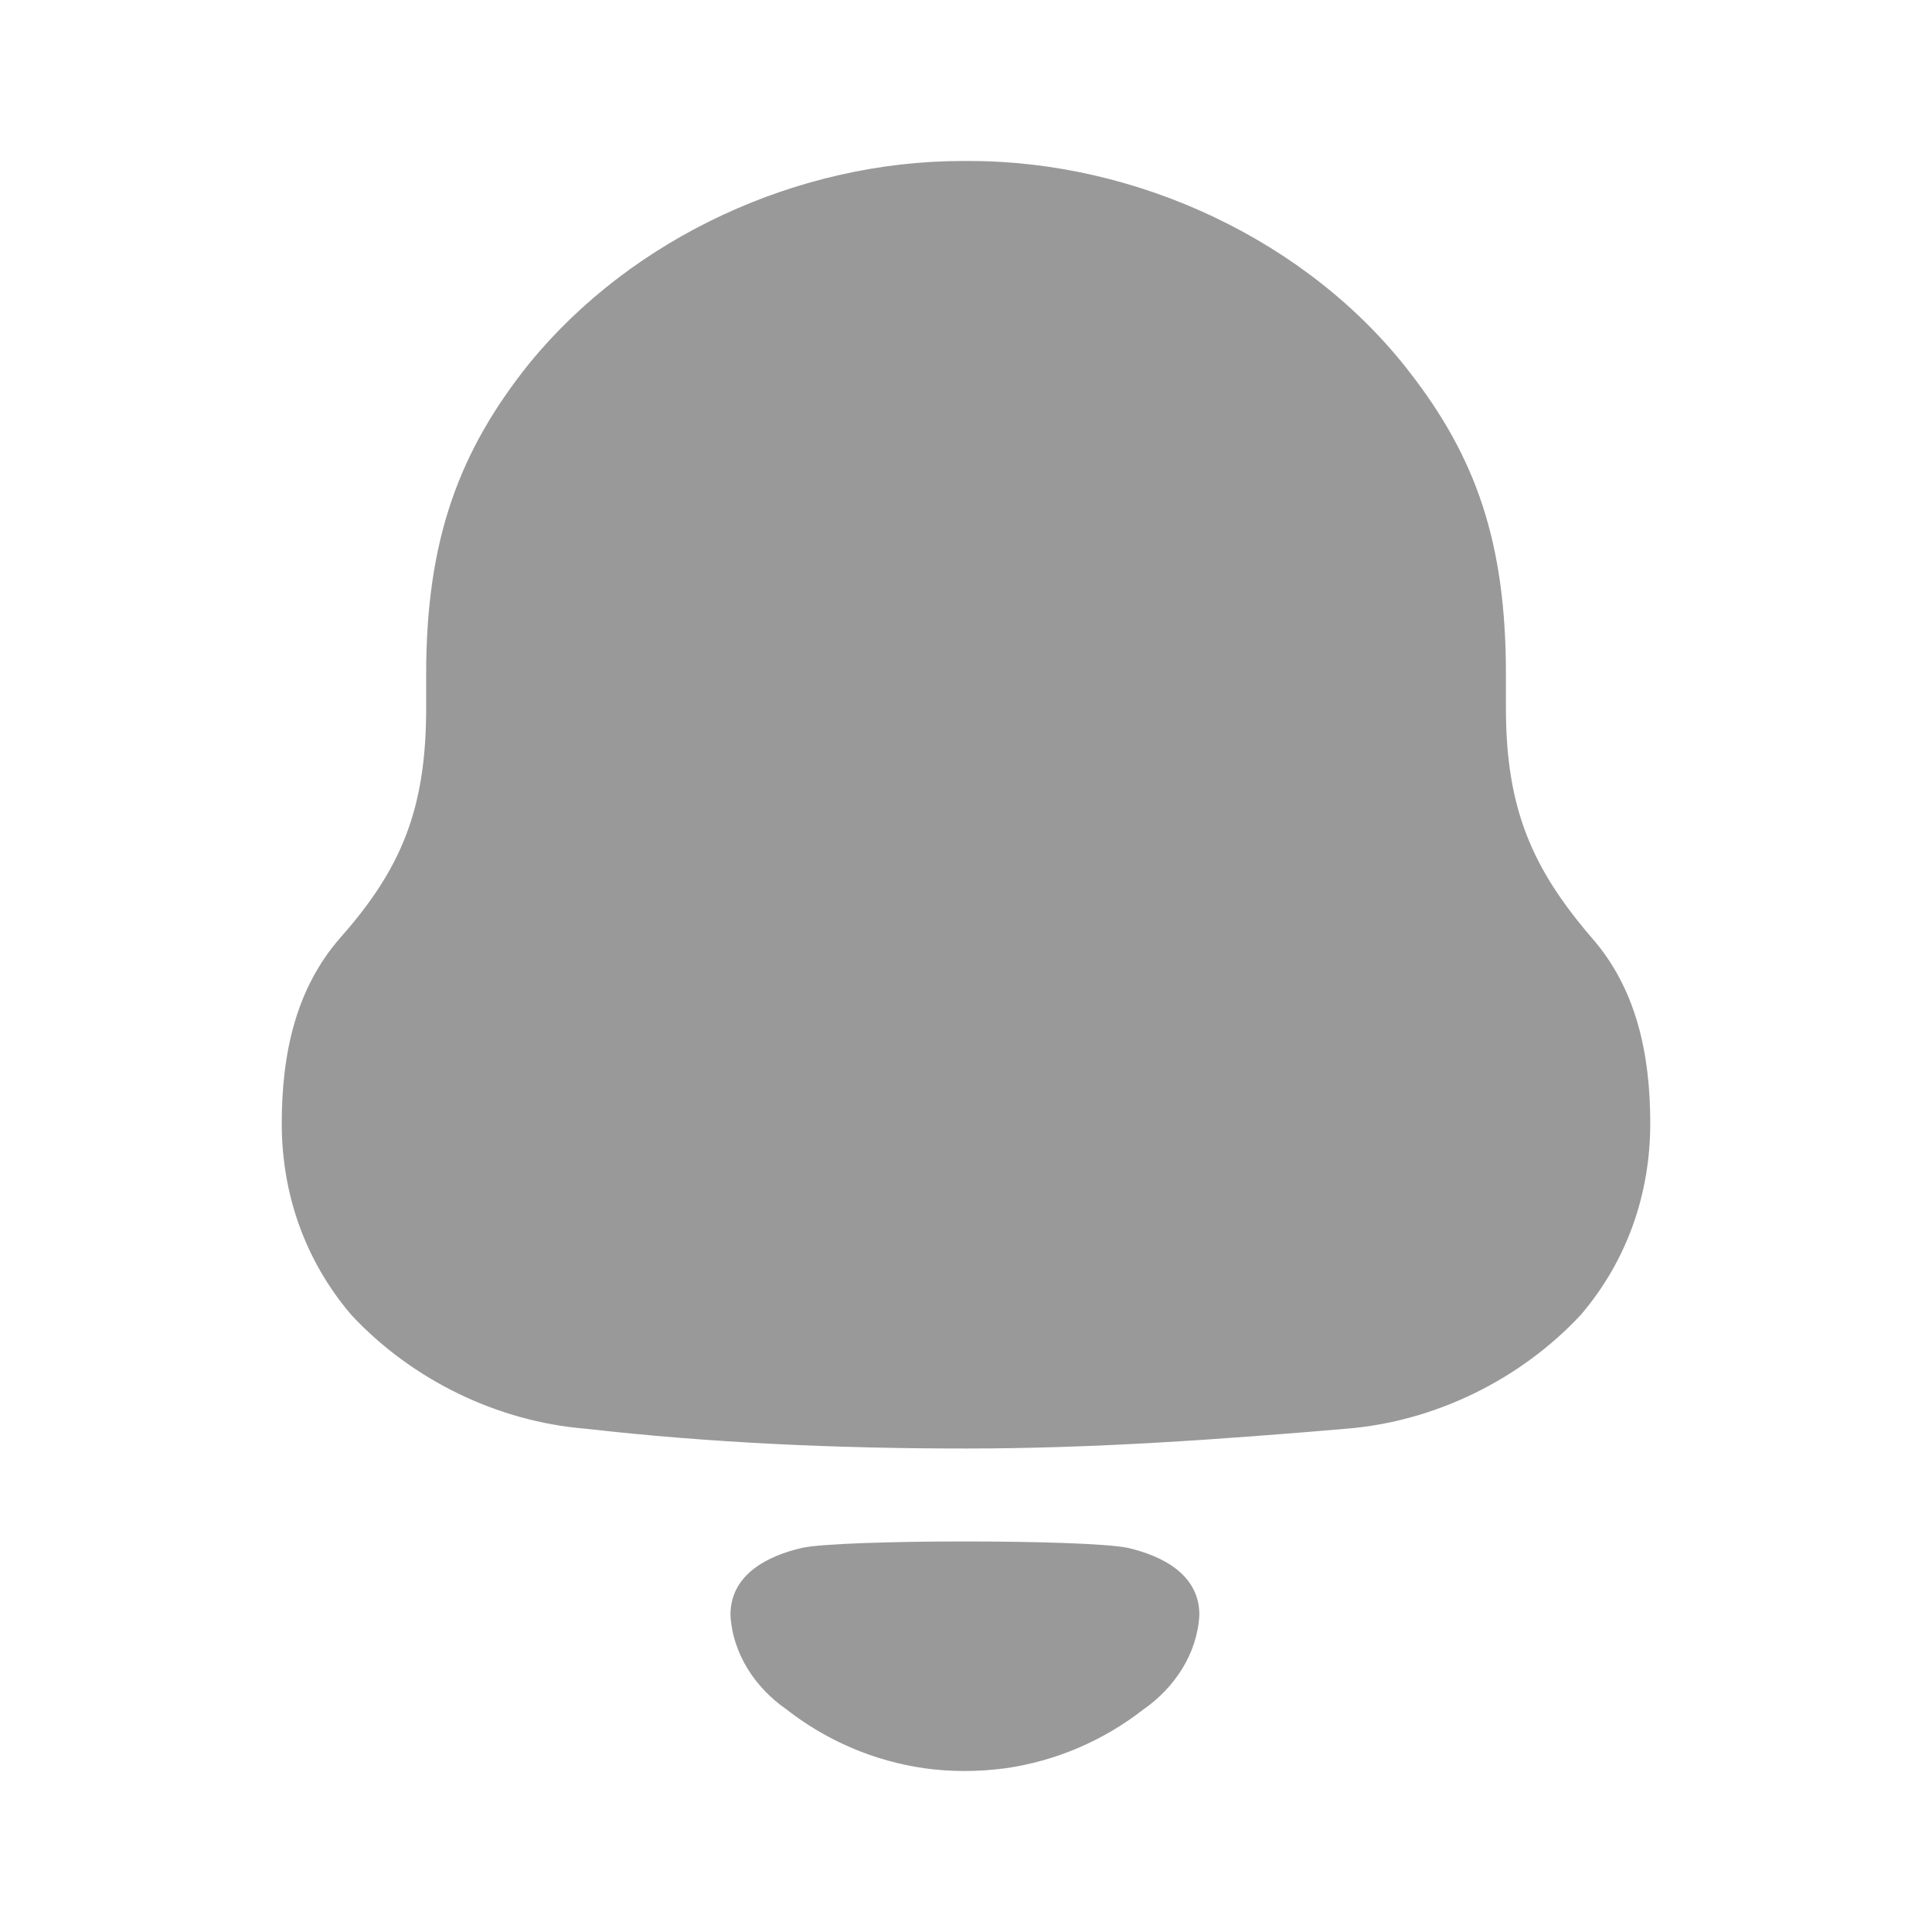
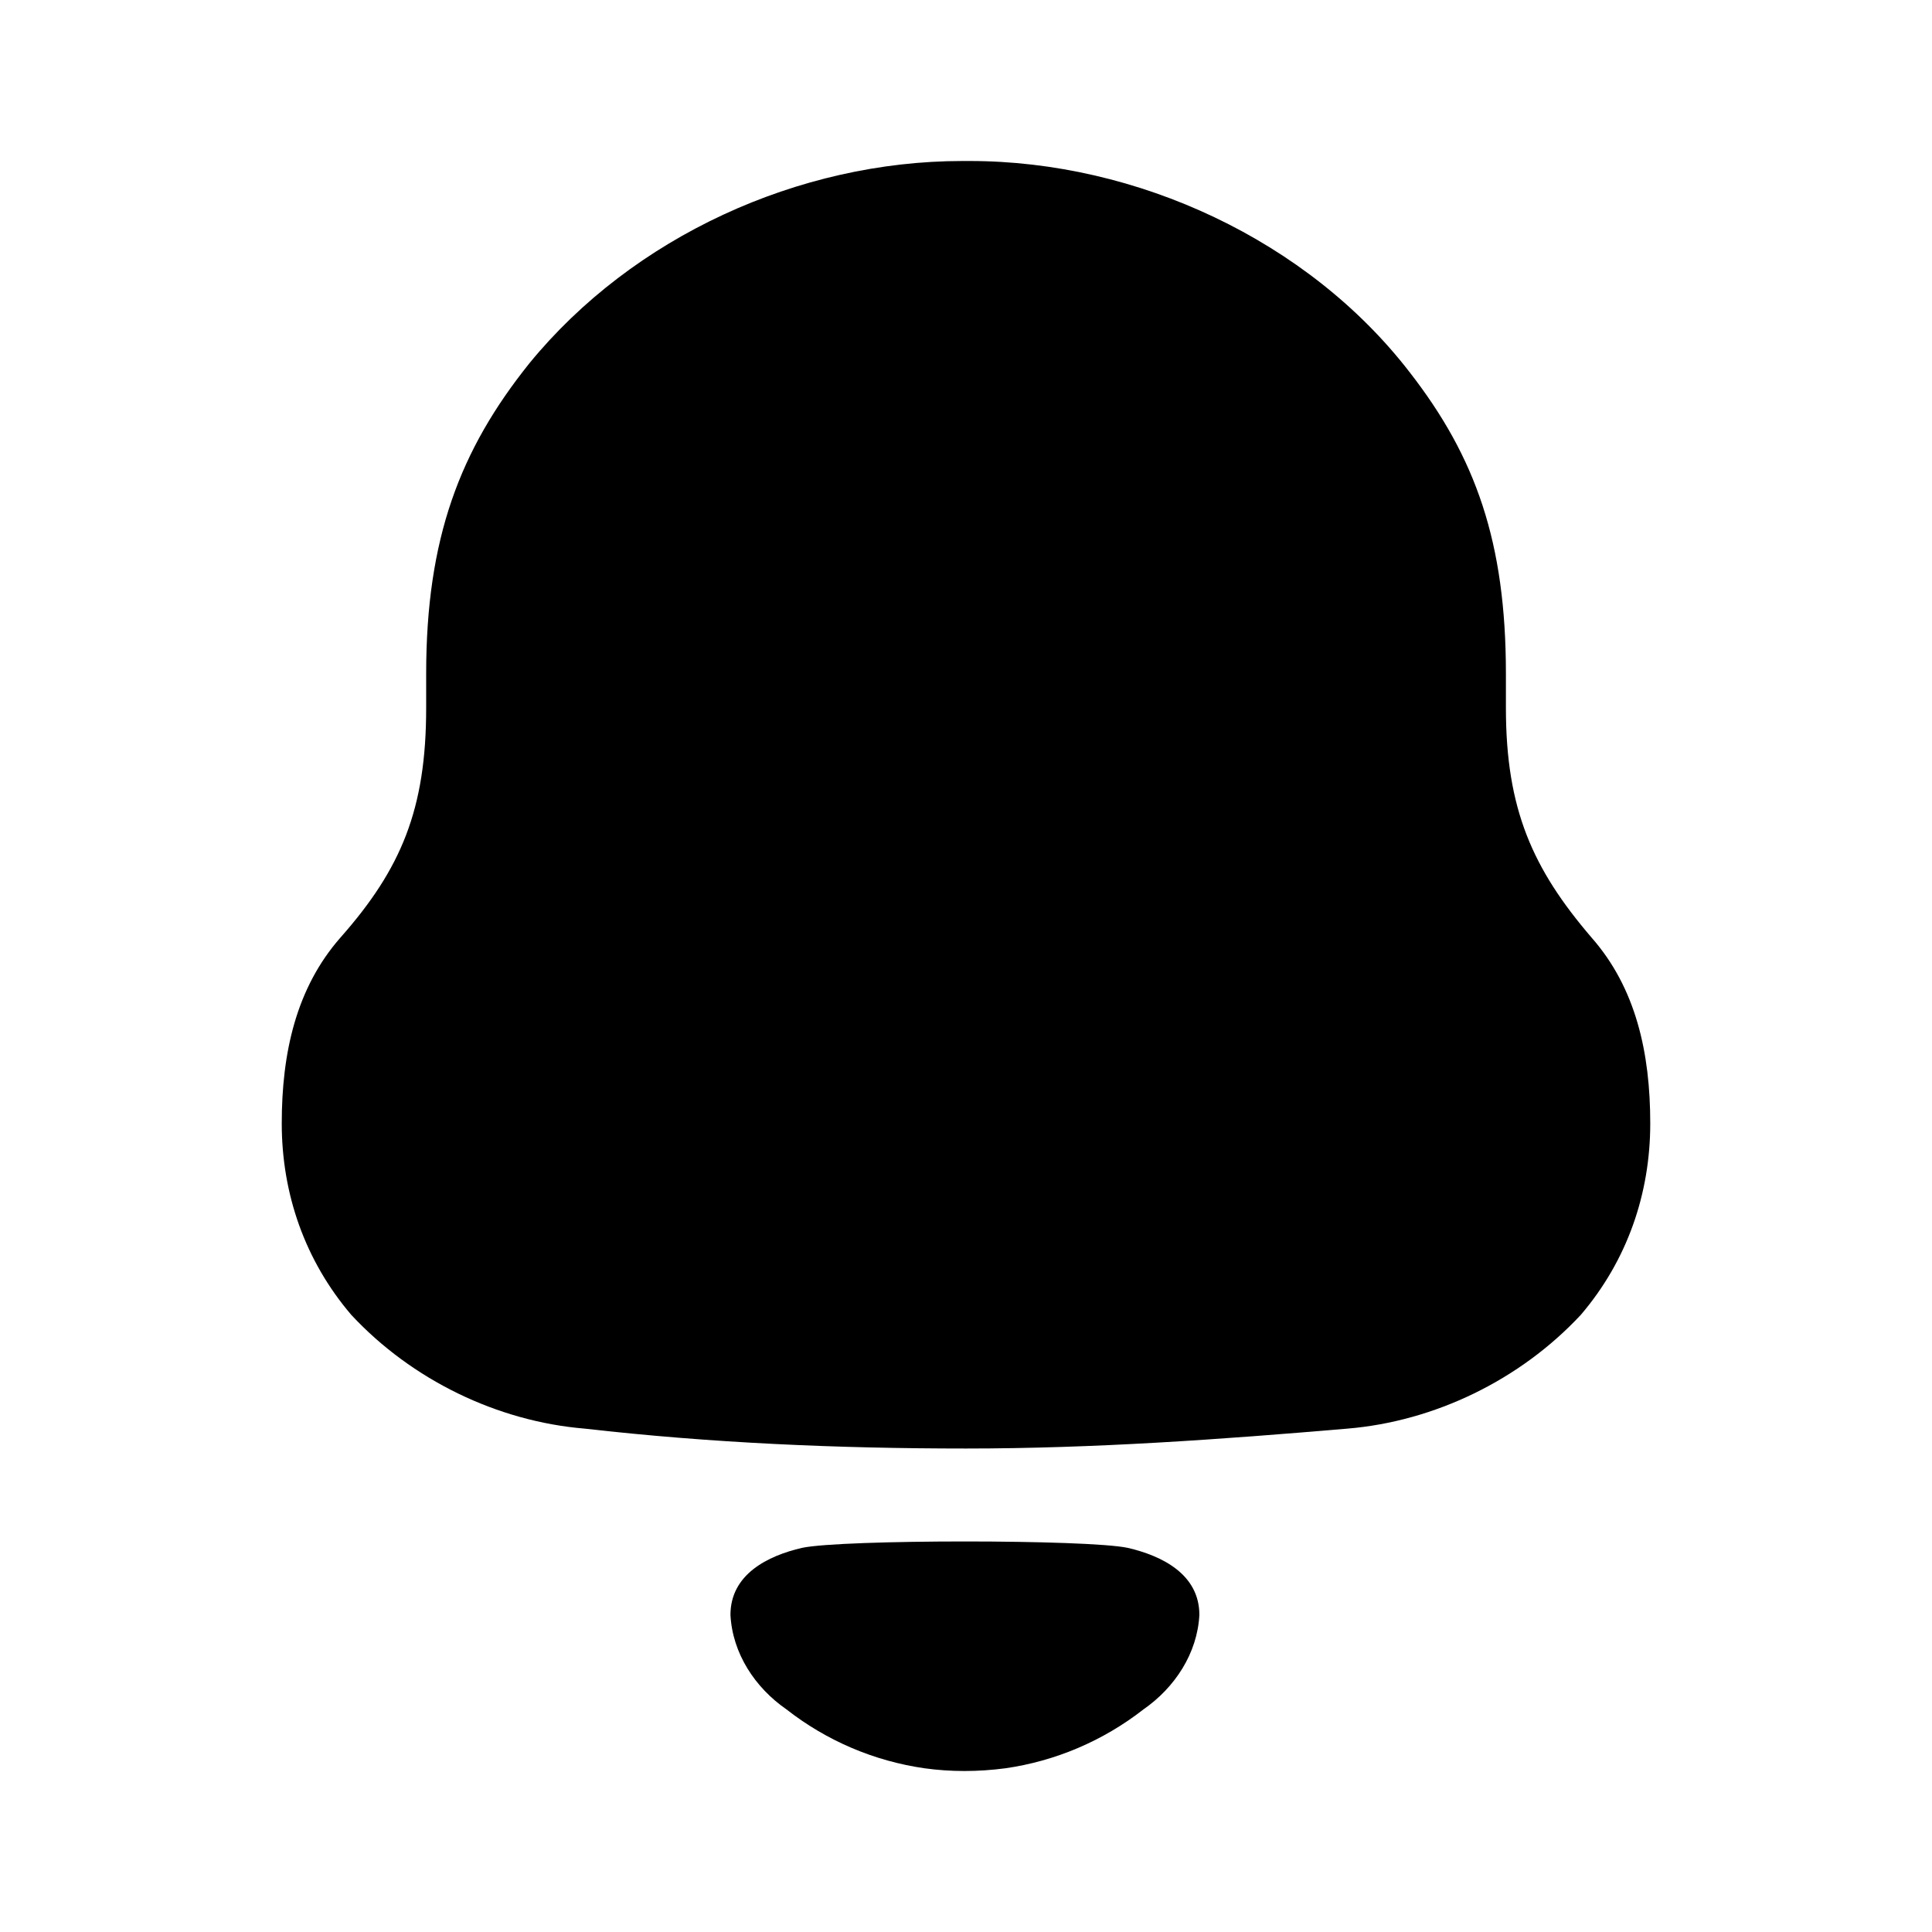
<svg xmlns="http://www.w3.org/2000/svg" width="24" height="24" viewBox="0 0 24 24" fill="none">
-   <g opacity="0.4">
-     <path fill-rule="evenodd" clip-rule="evenodd" d="M18.707 8.796C18.707 10.052 19.039 10.793 19.77 11.646C20.323 12.274 20.5 13.081 20.5 13.956C20.5 14.83 20.213 15.66 19.637 16.334C18.884 17.142 17.822 17.657 16.737 17.747C15.166 17.881 13.594 17.994 12.001 17.994C10.406 17.994 8.835 17.926 7.264 17.747C6.178 17.657 5.116 17.142 4.364 16.334C3.788 15.66 3.5 14.83 3.5 13.956C3.5 13.081 3.678 12.274 4.23 11.646C4.984 10.793 5.294 10.052 5.294 8.796V8.37C5.294 6.688 5.713 5.589 6.577 4.512C7.861 2.942 9.919 2 11.956 2H12.045C14.125 2 16.25 2.987 17.512 4.625C18.331 5.679 18.707 6.733 18.707 8.37V8.796ZM9.074 20.061C9.074 19.557 9.536 19.327 9.963 19.228C10.463 19.122 13.509 19.122 14.009 19.228C14.437 19.327 14.899 19.557 14.899 20.061C14.874 20.54 14.593 20.965 14.204 21.235C13.7 21.628 13.109 21.877 12.491 21.966C12.149 22.011 11.813 22.012 11.483 21.966C10.864 21.877 10.272 21.628 9.769 21.234C9.38 20.965 9.099 20.54 9.074 20.061Z" fill="currentColor" />
-   </g>
+   <path fill-rule="evenodd" clip-rule="evenodd" d="M18.707 8.796C18.707 10.052 19.039 10.793 19.77 11.646C20.323 12.274 20.5 13.081 20.5 13.956C20.5 14.83 20.213 15.66 19.637 16.334C18.884 17.142 17.822 17.657 16.737 17.747C15.166 17.881 13.594 17.994 12.001 17.994C10.406 17.994 8.835 17.926 7.264 17.747C6.178 17.657 5.116 17.142 4.364 16.334C3.788 15.66 3.5 14.83 3.5 13.956C3.5 13.081 3.678 12.274 4.23 11.646C4.984 10.793 5.294 10.052 5.294 8.796V8.37C5.294 6.688 5.713 5.589 6.577 4.512C7.861 2.942 9.919 2 11.956 2H12.045C14.125 2 16.25 2.987 17.512 4.625C18.331 5.679 18.707 6.733 18.707 8.37V8.796ZM9.074 20.061C9.074 19.557 9.536 19.327 9.963 19.228C10.463 19.122 13.509 19.122 14.009 19.228C14.437 19.327 14.899 19.557 14.899 20.061C14.874 20.54 14.593 20.965 14.204 21.235C13.7 21.628 13.109 21.877 12.491 21.966C12.149 22.011 11.813 22.012 11.483 21.966C10.864 21.877 10.272 21.628 9.769 21.234C9.38 20.965 9.099 20.54 9.074 20.061Z" fill="currentColor" />
</svg>
